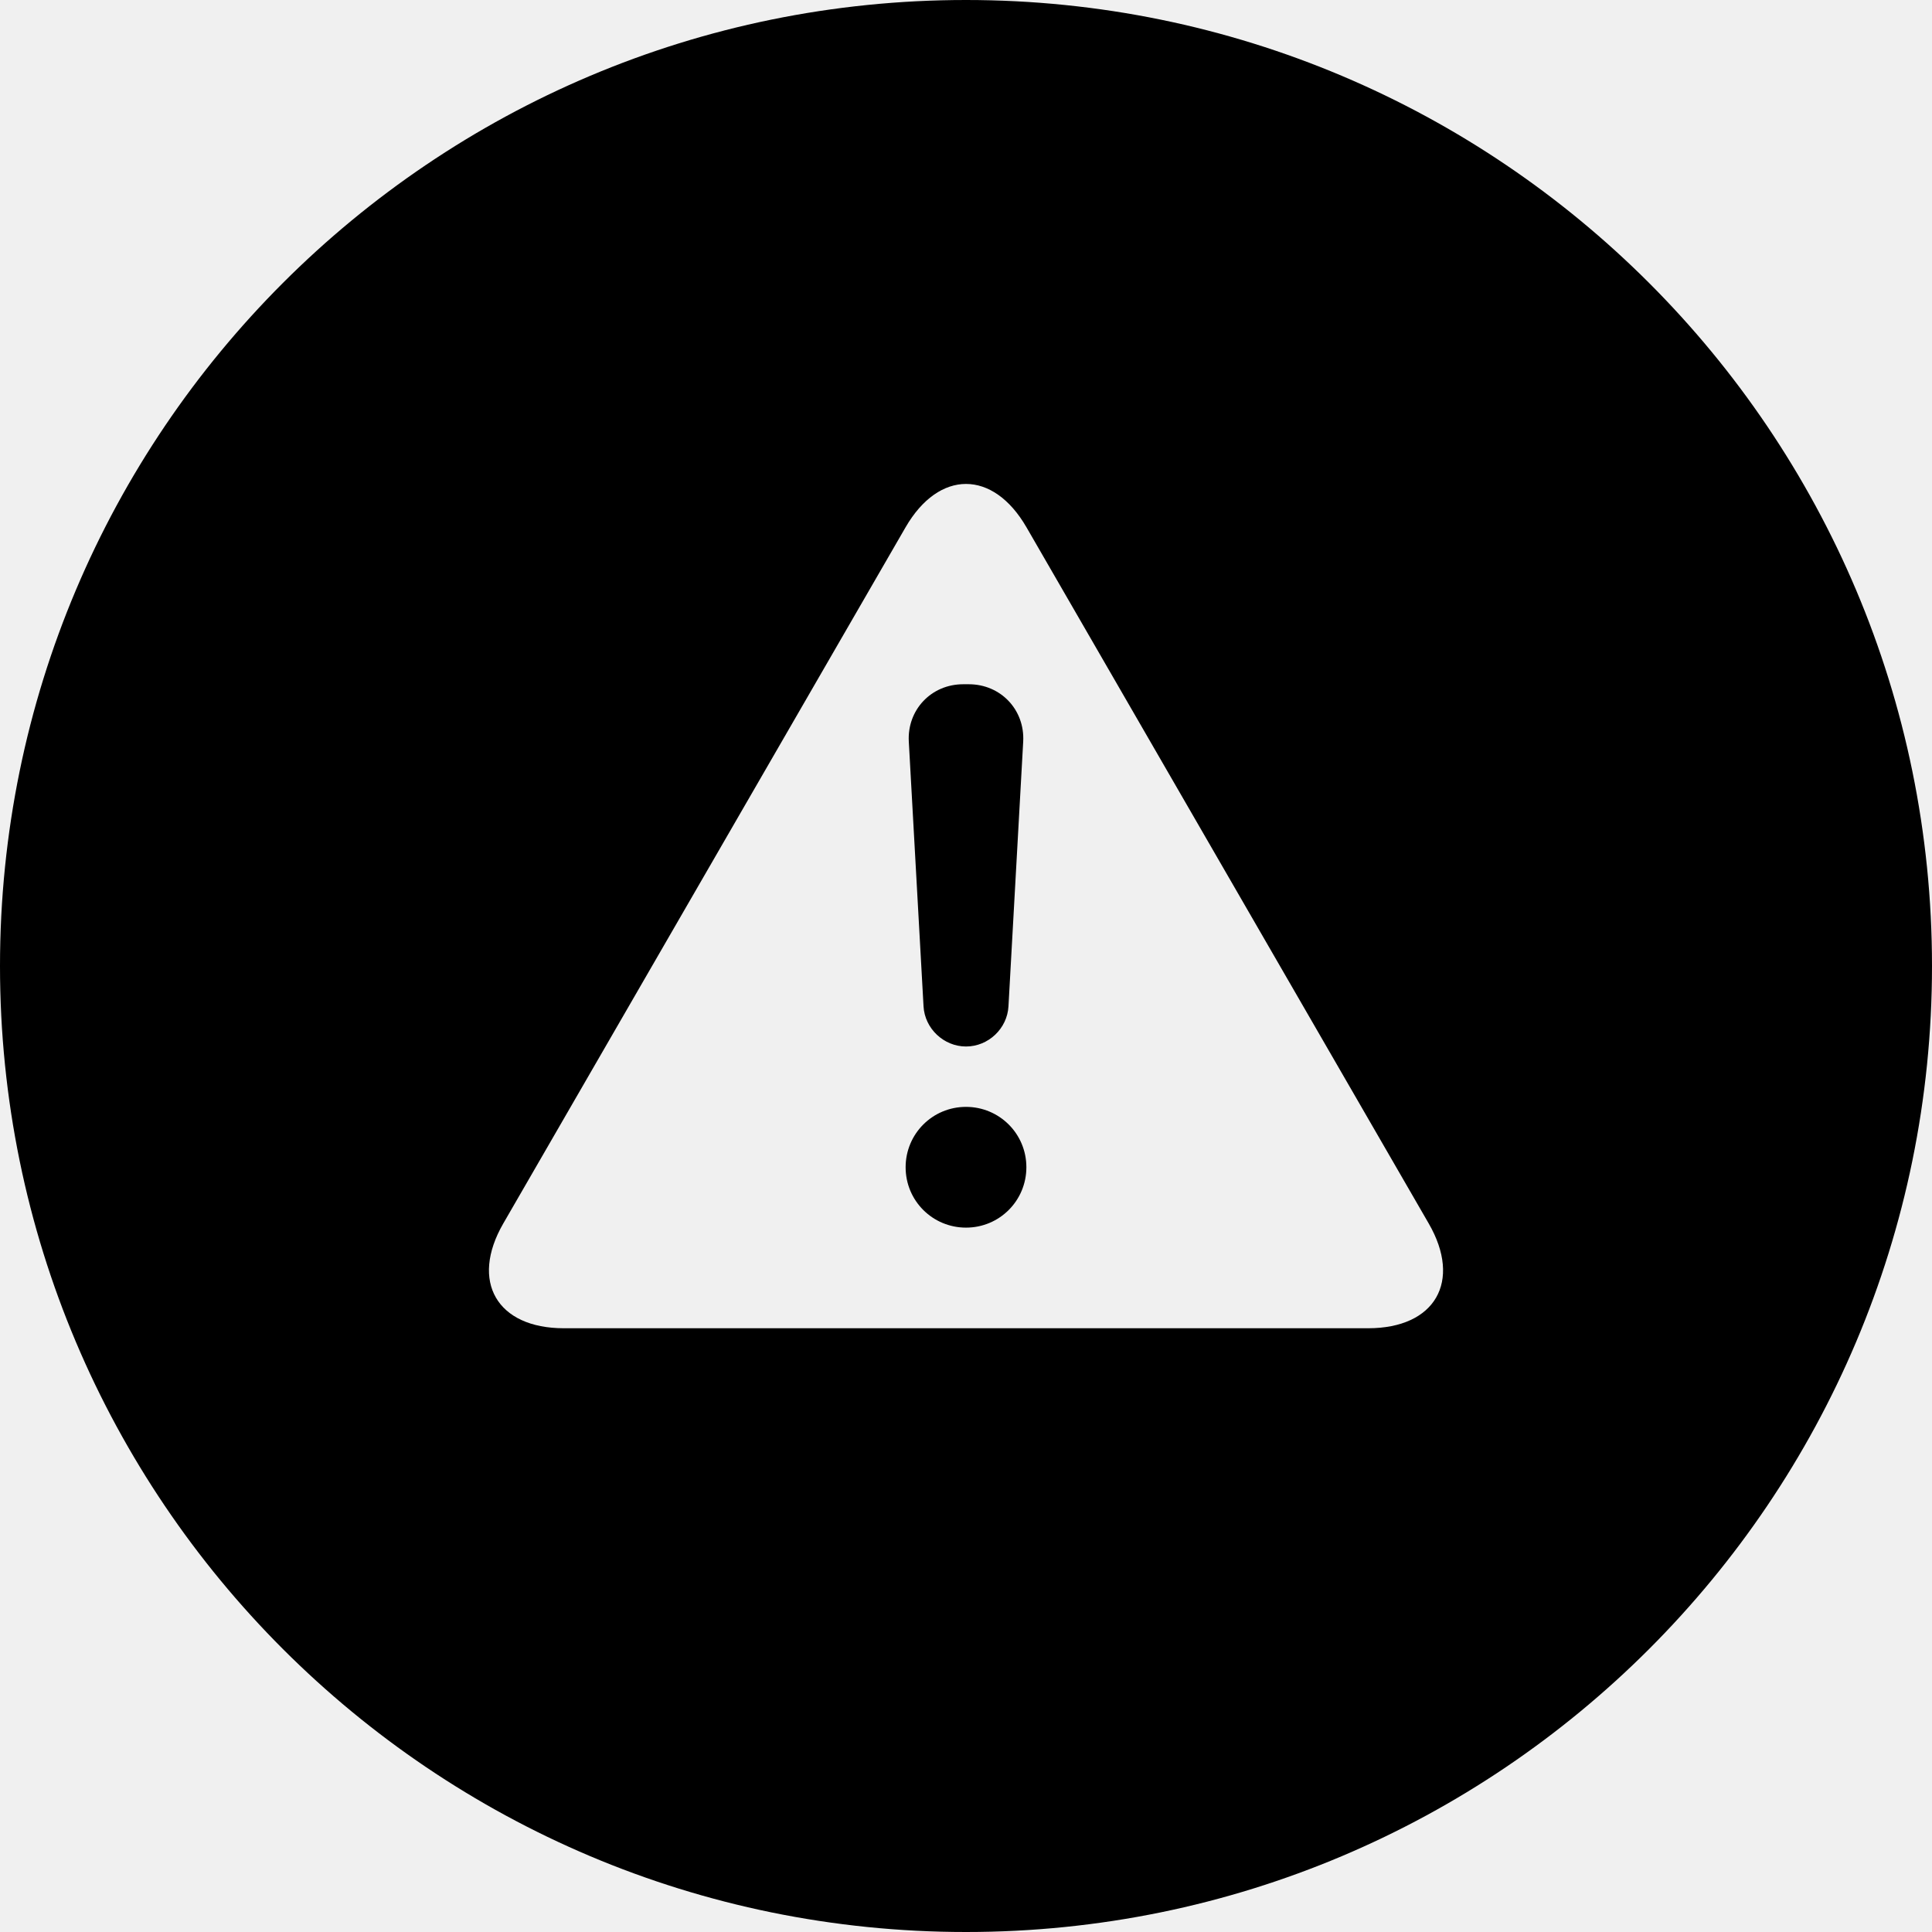
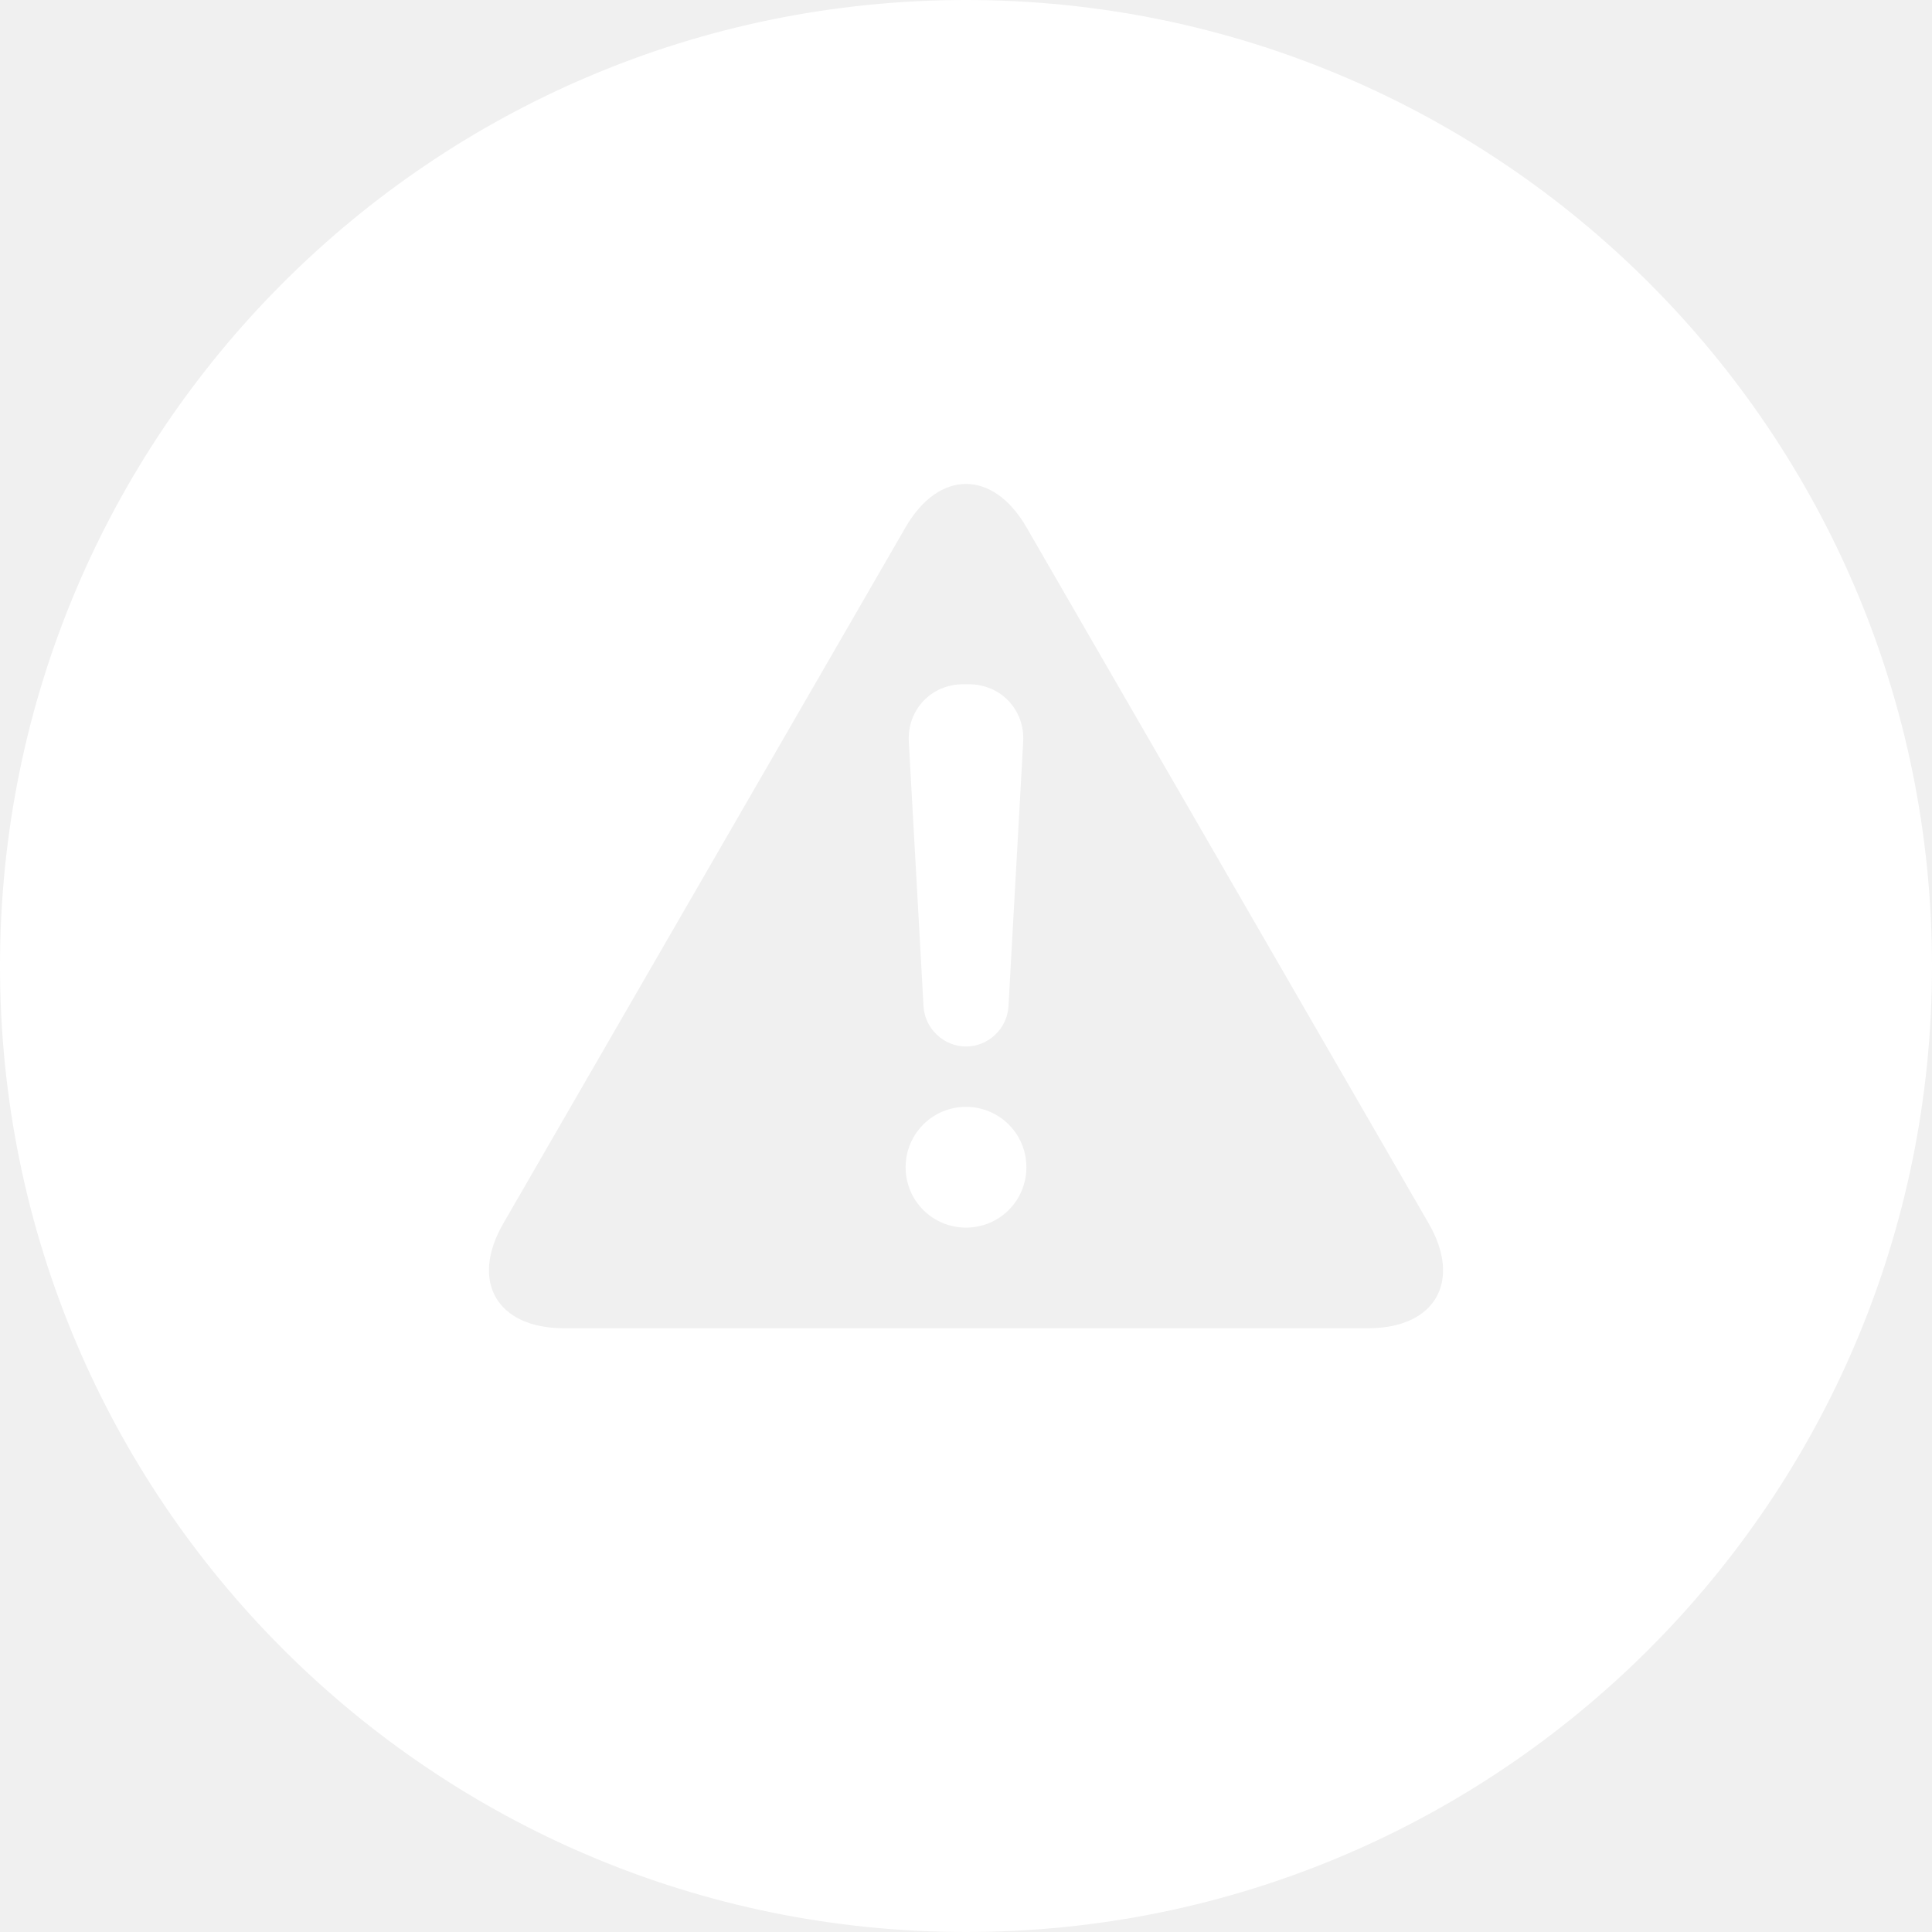
<svg xmlns="http://www.w3.org/2000/svg" width="48" height="48" viewBox="0 0 48 48">
-   <path fill-rule="evenodd" d="M24,48 C37.255,48 48,37.255 48,24 C48,10.745 37.255,0 24,0 C10.745,0 0,10.745 0,24 C0,37.255 10.745,48 24,48 Z M22.497,13.103 C23.327,11.665 24.672,11.662 25.504,13.103 L35.496,30.397 C36.327,31.835 35.657,33 33.992,33 L14.008,33 C12.347,33 11.672,31.838 12.504,30.397 L22.497,13.103 Z M22.579,18.426 C22.535,17.638 23.136,17 23.93,17 L24.07,17 C24.86,17 25.465,17.633 25.421,18.426 L25.055,25.002 C25.025,25.553 24.556,26 24,26 C23.448,26 22.975,25.554 22.945,25.002 L22.579,18.426 Z M22.5,29 C22.5,28.172 23.166,27.5 24,27.5 C24.828,27.5 25.5,28.166 25.5,29 C25.5,29.828 24.834,30.5 24,30.5 C23.172,30.5 22.5,29.834 22.5,29 Z" />
+   <path fill="#FFFFFF" fill-rule="evenodd" d="M24,48 C37.255,48 48,37.255 48,24 C48,10.745 37.255,0 24,0 C10.745,0 0,10.745 0,24 C0,37.255 10.745,48 24,48 Z M22.497,13.103 C23.327,11.665 24.672,11.662 25.504,13.103 L35.496,30.397 C36.327,31.835 35.657,33 33.992,33 L14.008,33 C12.347,33 11.672,31.838 12.504,30.397 L22.497,13.103 Z M22.579,18.426 C22.535,17.638 23.136,17 23.93,17 L24.07,17 C24.86,17 25.465,17.633 25.421,18.426 L25.055,25.002 C25.025,25.553 24.556,26 24,26 C23.448,26 22.975,25.554 22.945,25.002 L22.579,18.426 Z M22.5,29 C22.5,28.172 23.166,27.5 24,27.5 C24.828,27.5 25.5,28.166 25.5,29 C25.5,29.828 24.834,30.5 24,30.5 C23.172,30.5 22.5,29.834 22.5,29 Z" />
</svg>
